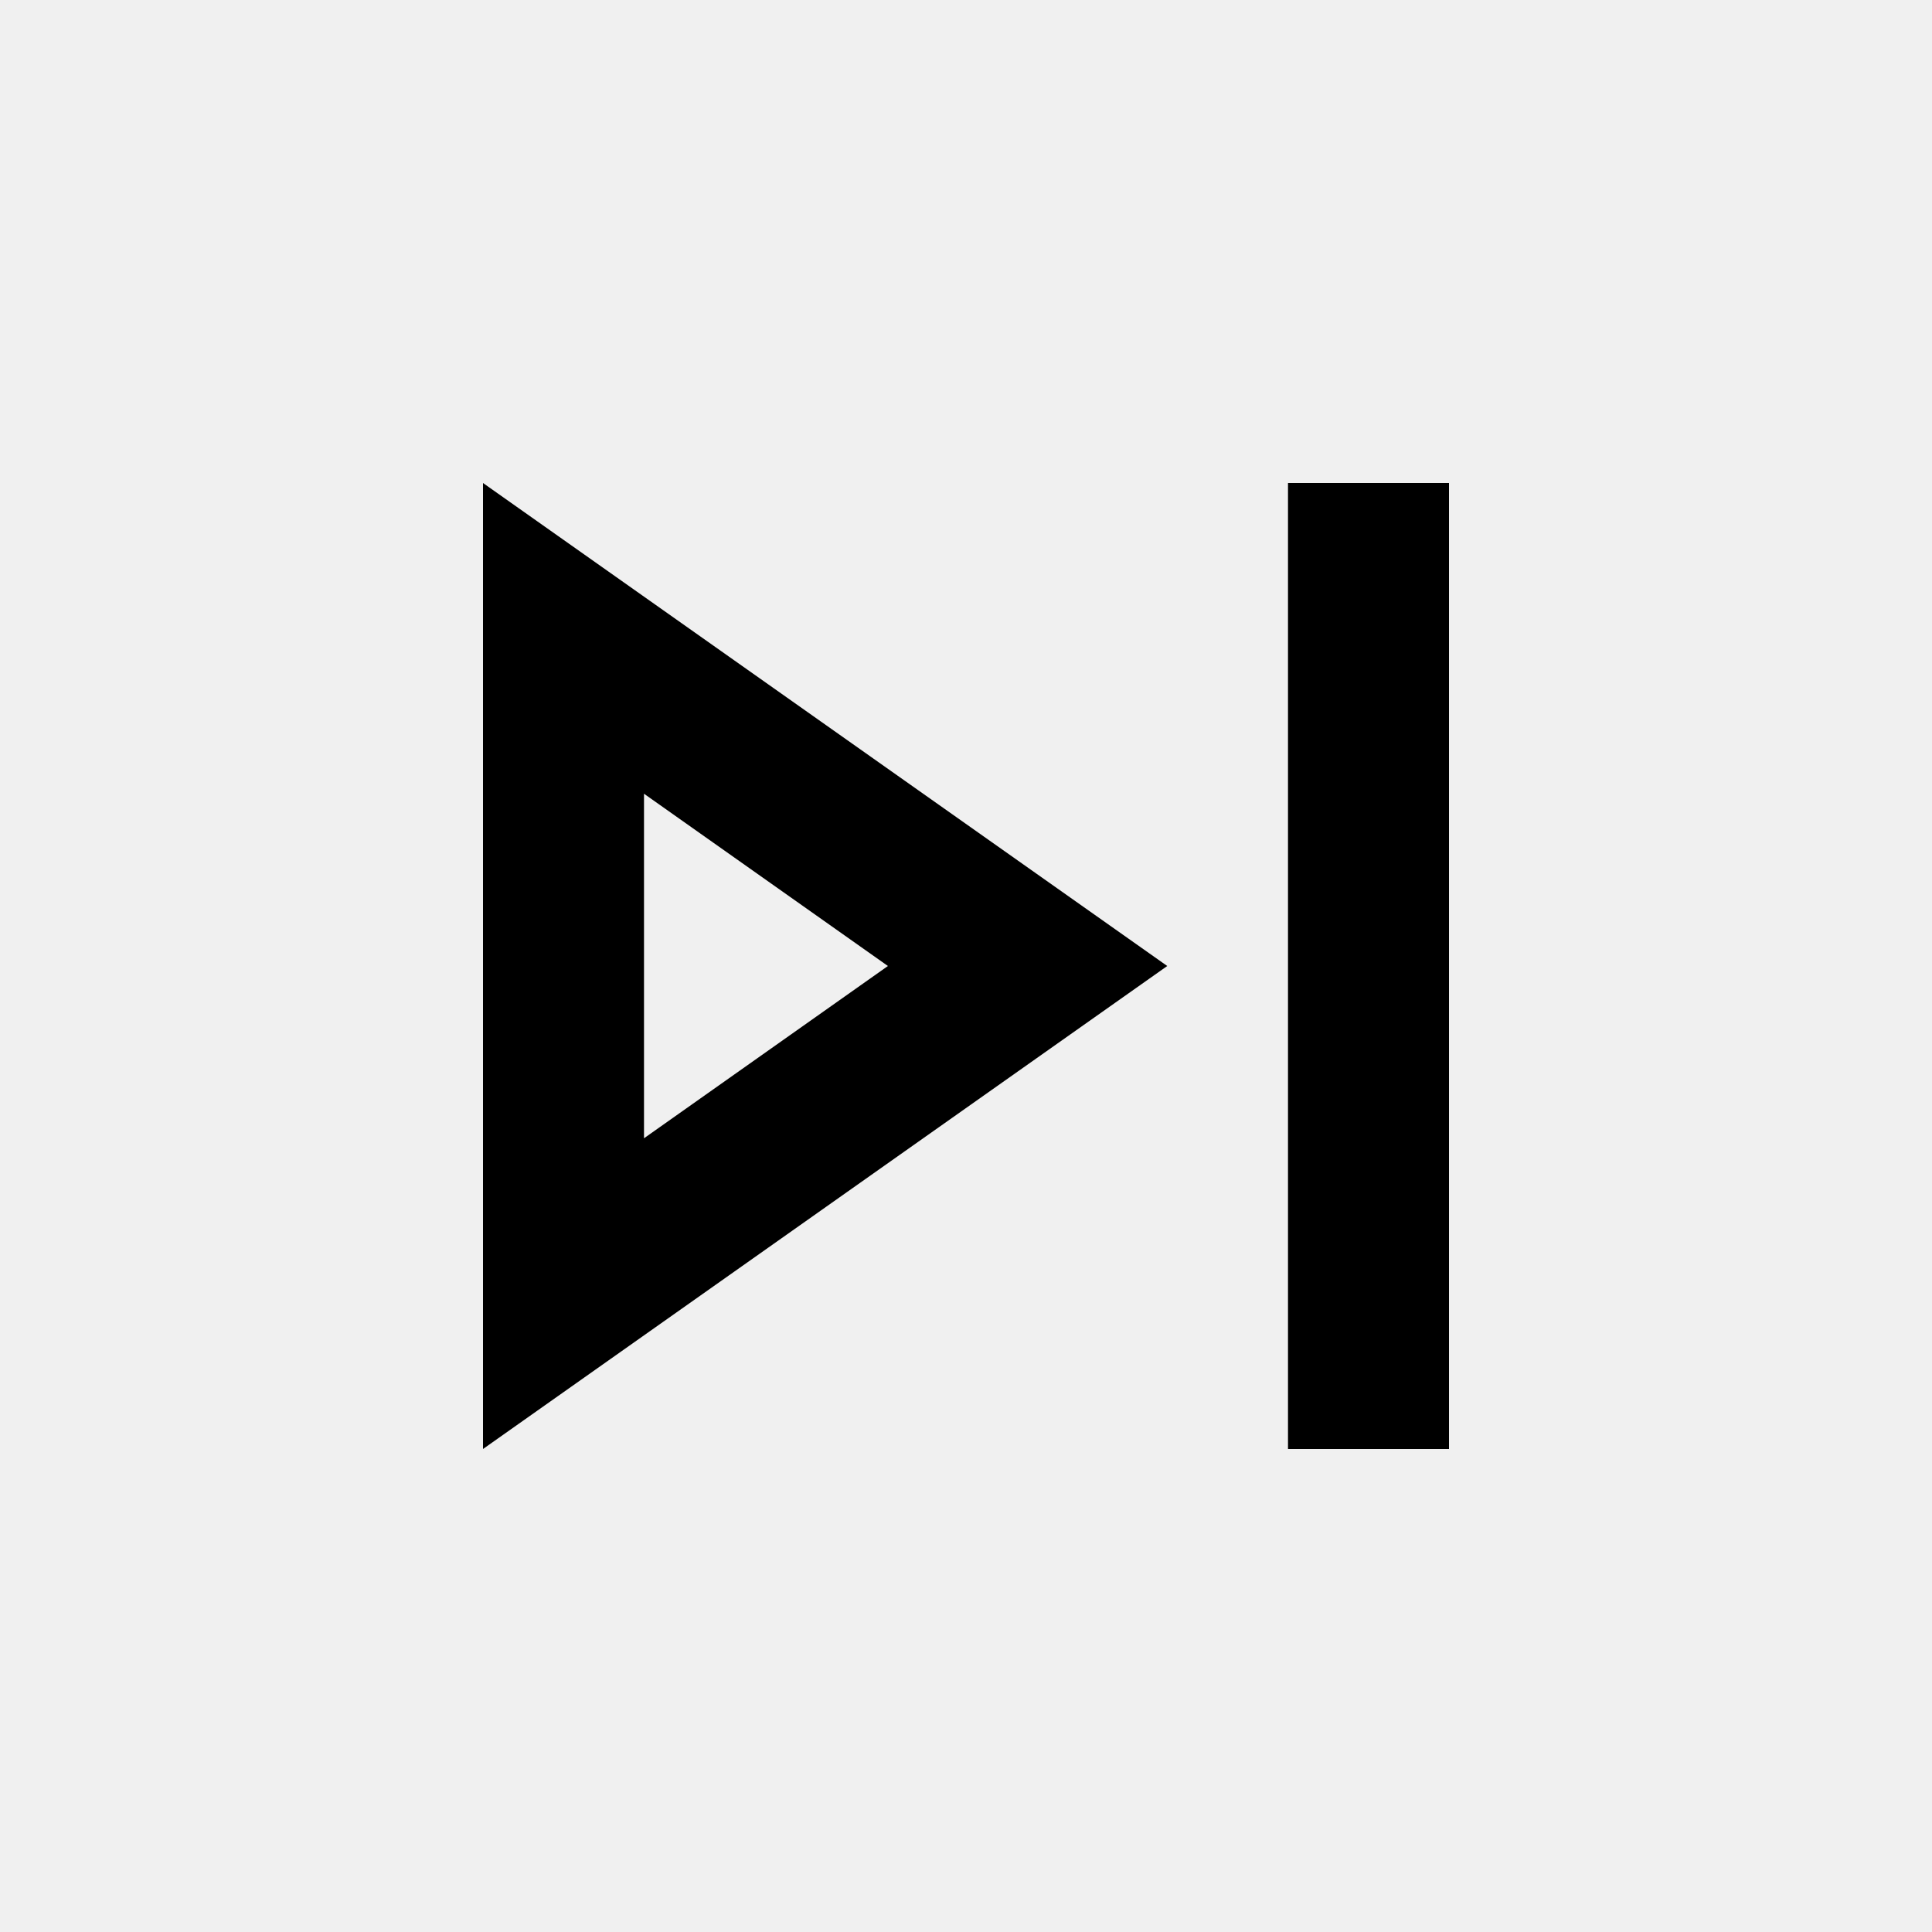
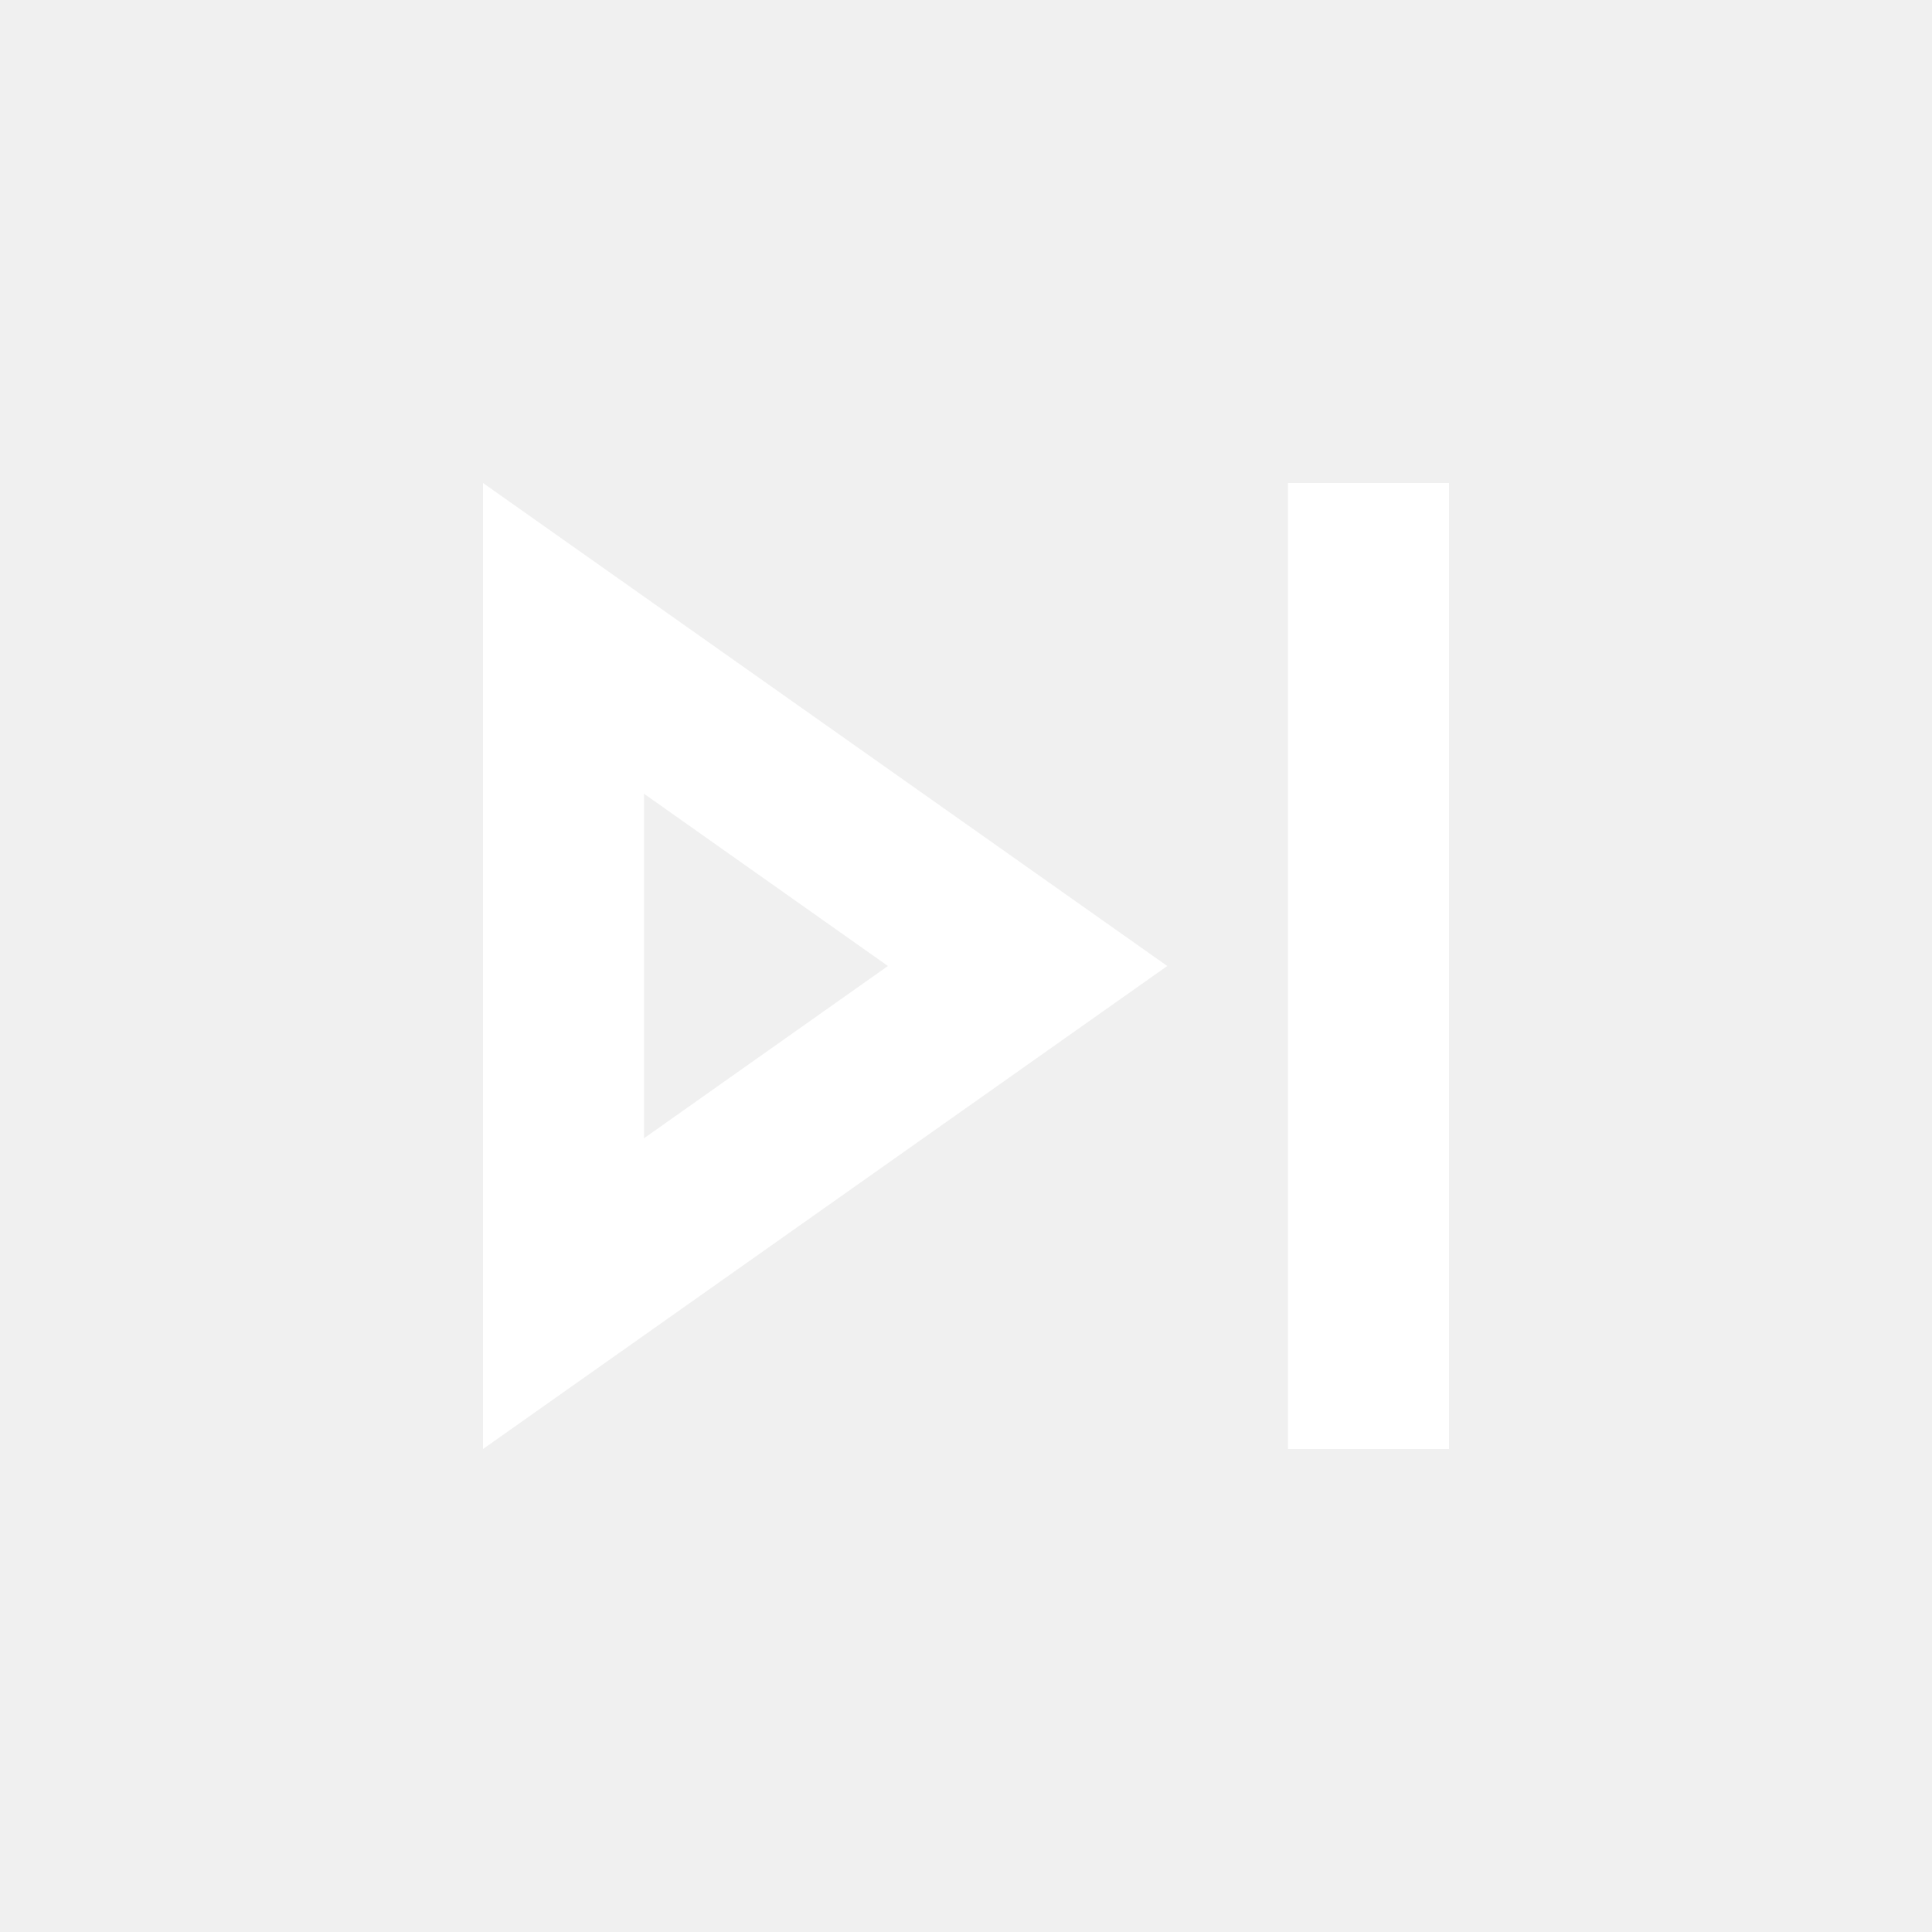
- <svg xmlns="http://www.w3.org/2000/svg" height="24px" viewBox="0 0 24 24" width="24px" fill="#000000">
+ <svg xmlns="http://www.w3.org/2000/svg" height="24px" viewBox="0 0 24 24" width="24px" fill="#ffffff">
  <path d="M0 0h24v24H0V0z" fill="none" />
  <path d="M6 18l8.5-6L6 6v12zm2-8.14L11.03 12 8 14.14V9.86zM16 6h2v12h-2z" />
</svg>
